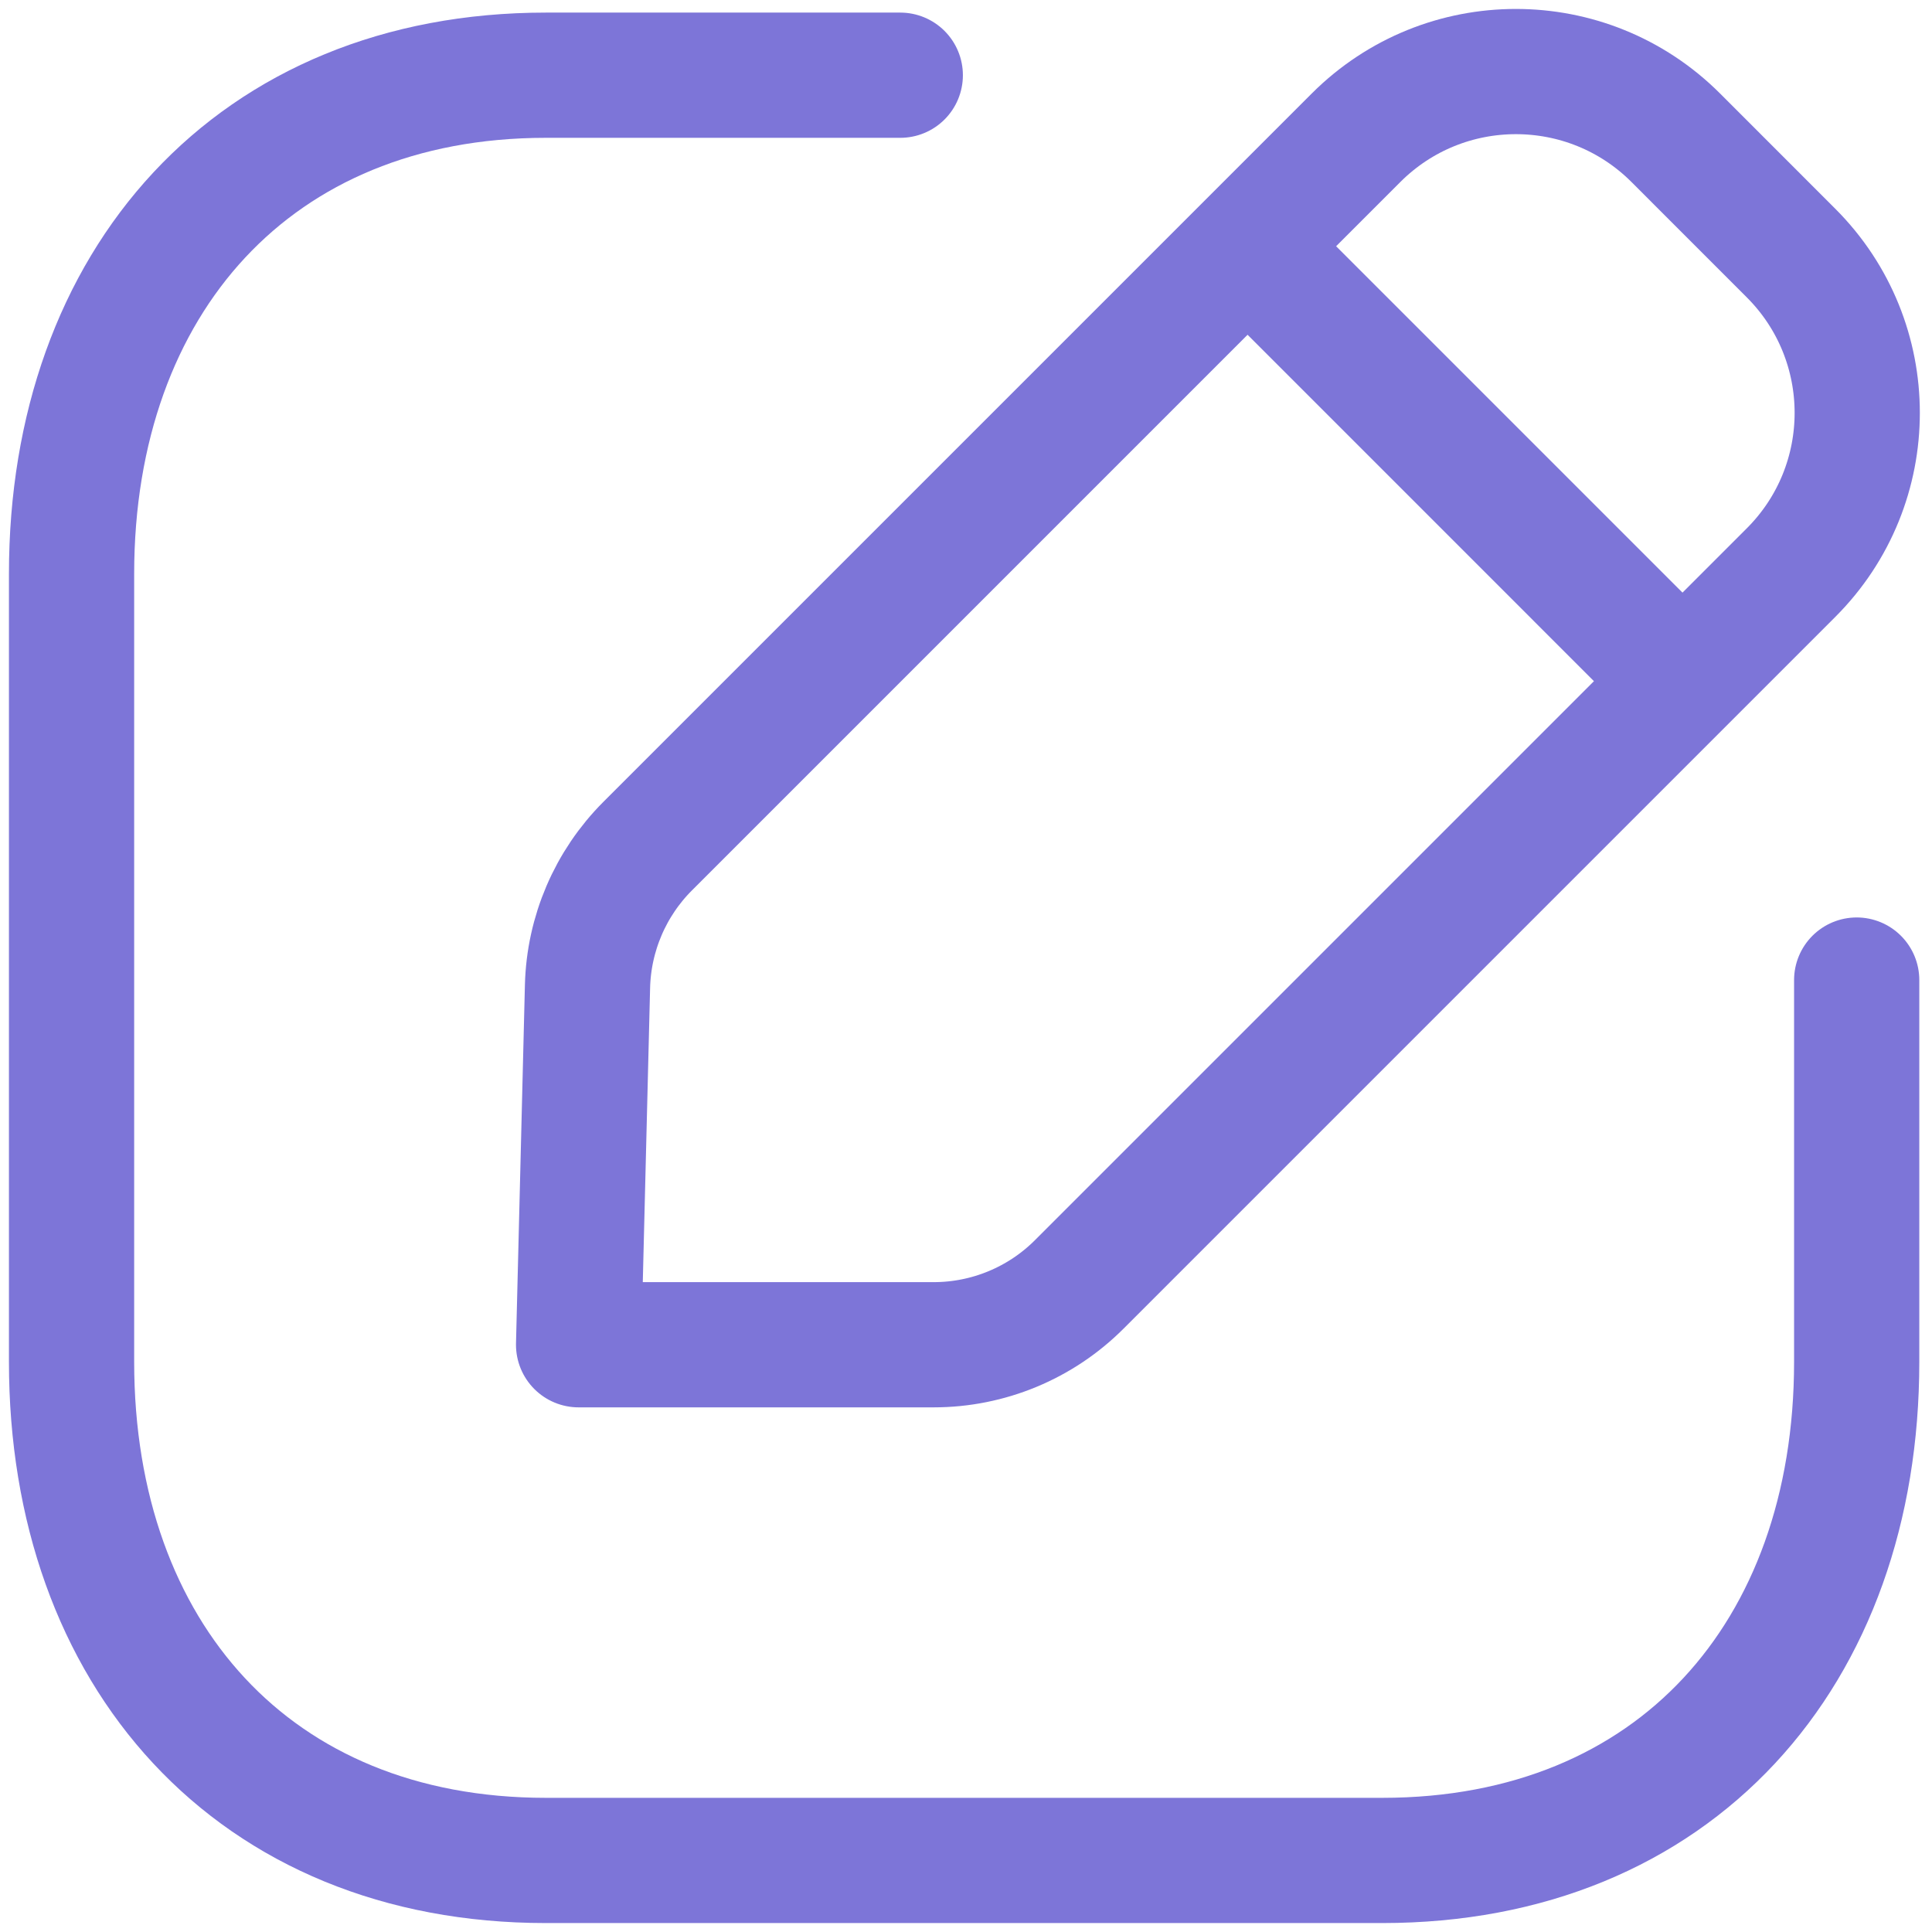
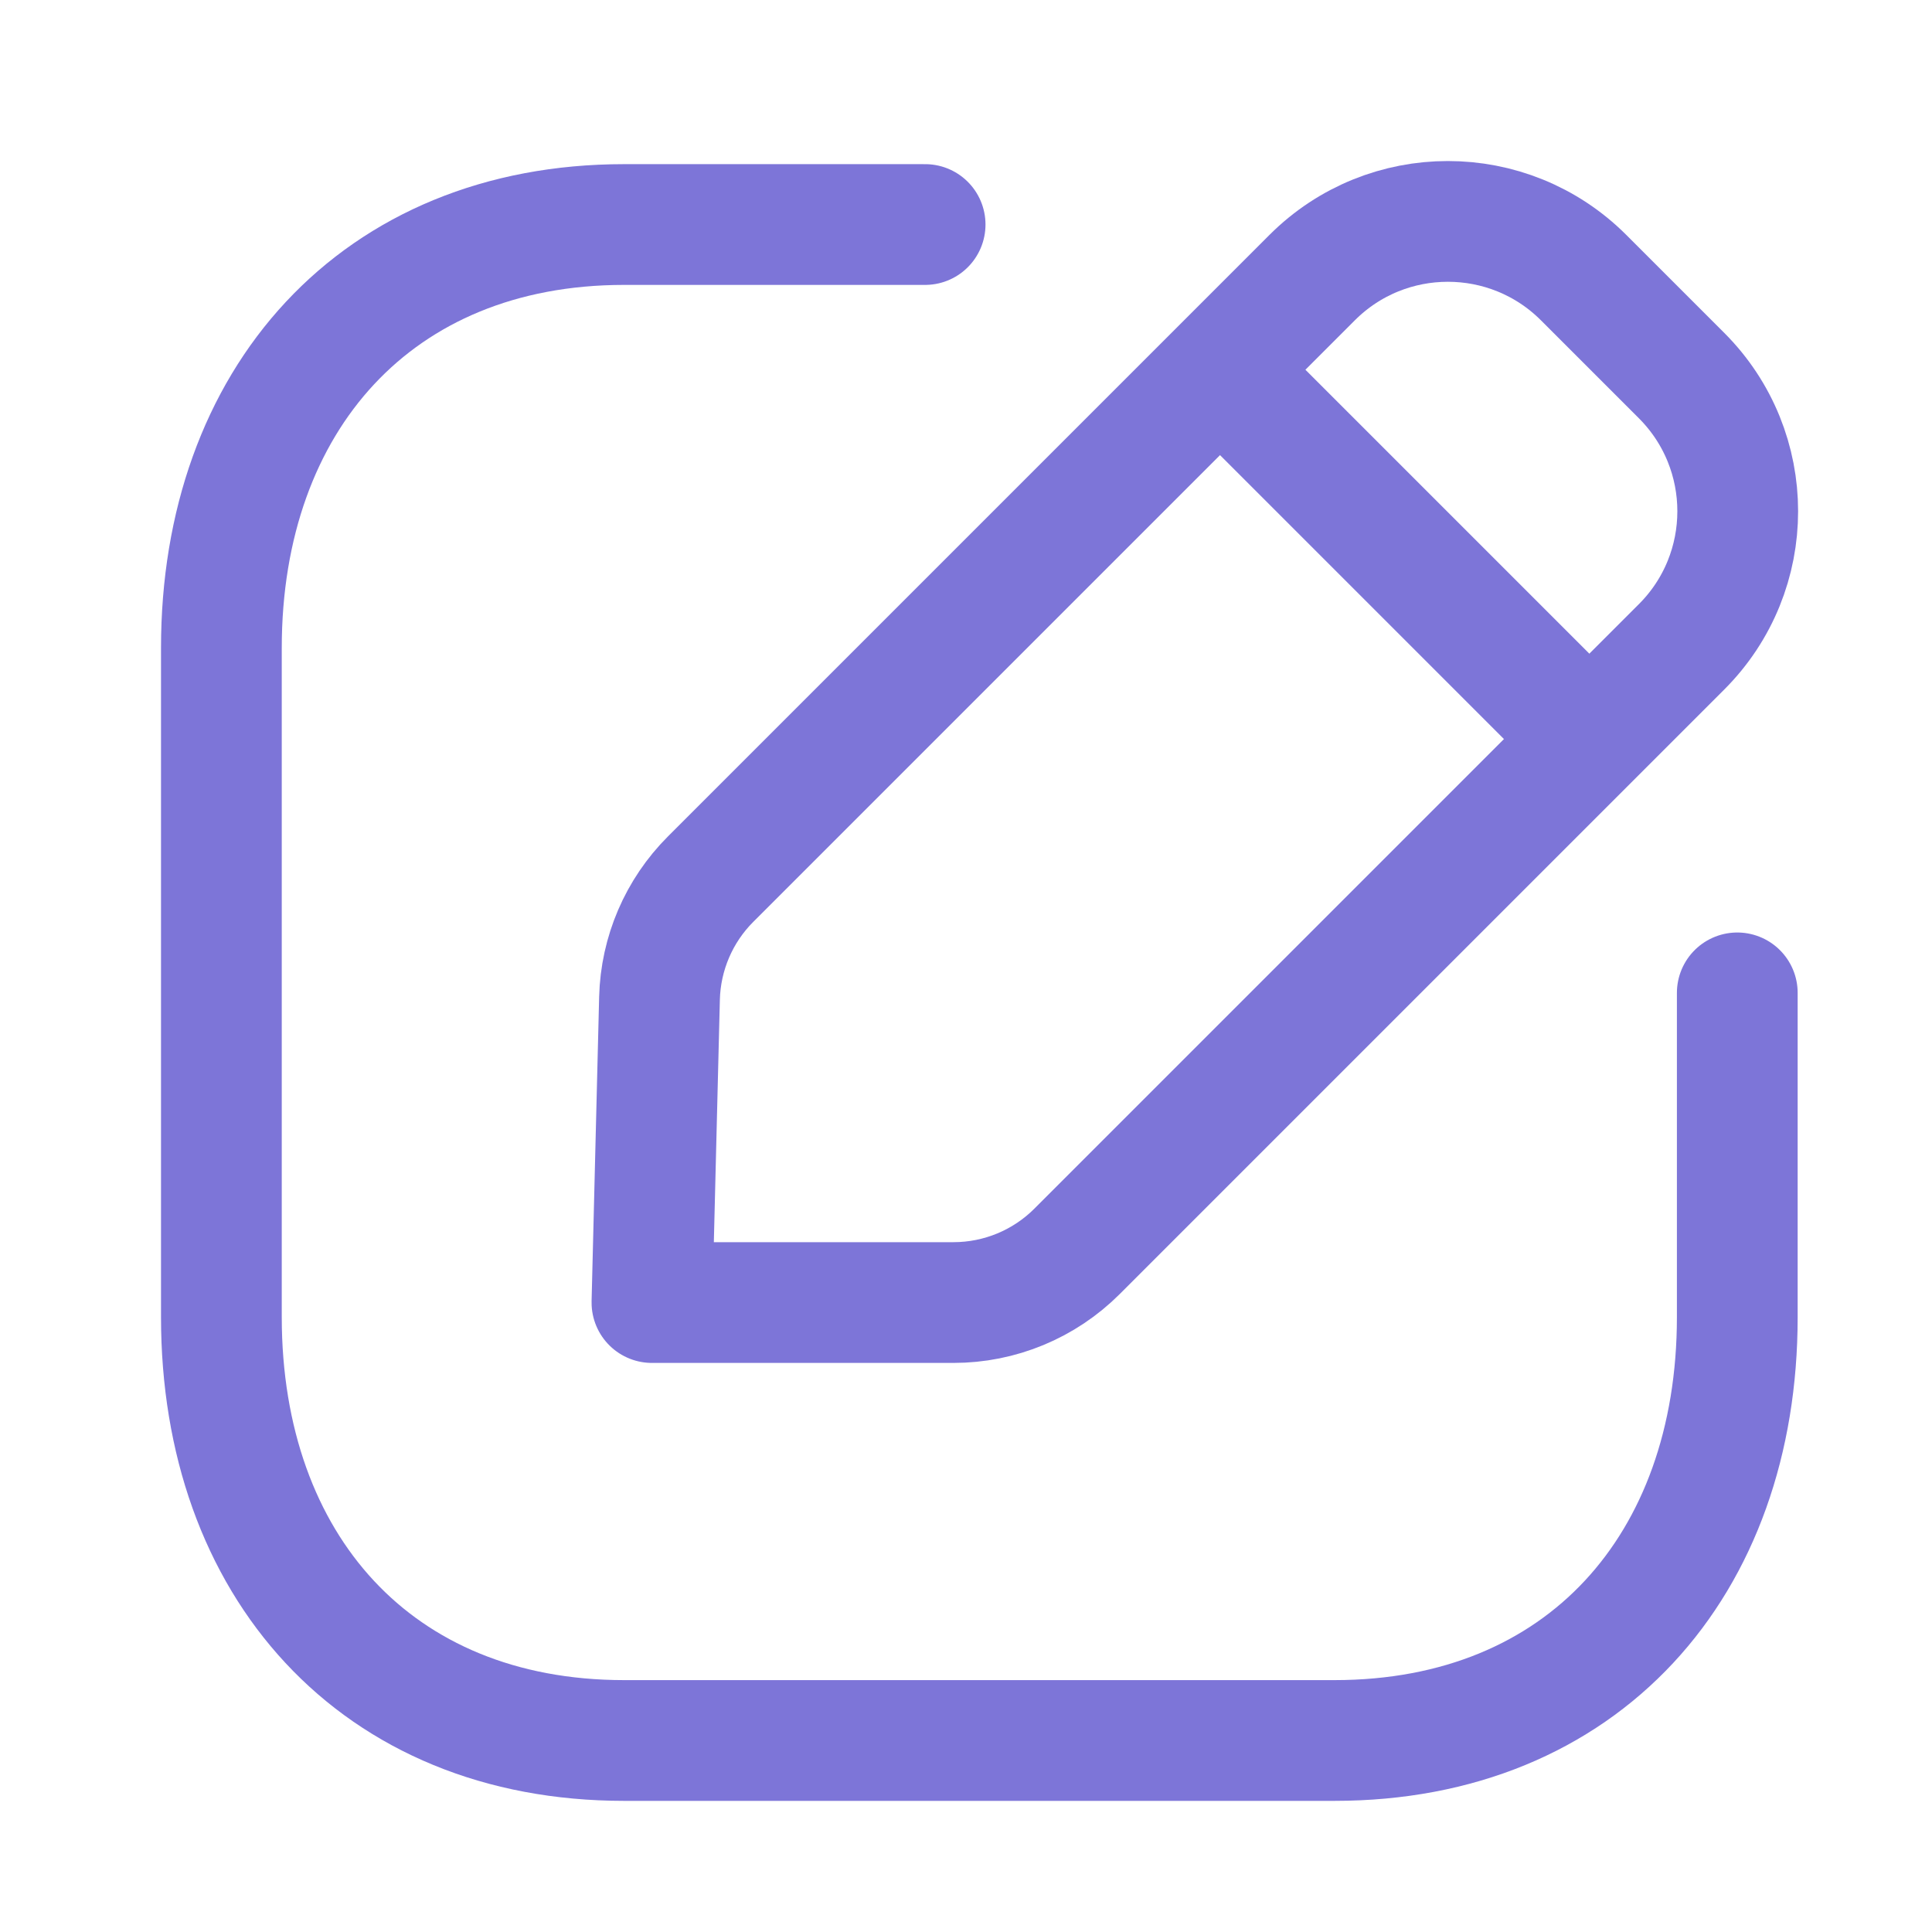
- <svg xmlns="http://www.w3.org/2000/svg" width="54" height="54" viewBox="0 0 54 54" fill="none">
-   <path d="M25.163 2.102H15.256C7.108 2.102 2 7.871 2 16.037V38.066C2 46.232 7.085 52 15.256 52H38.636C46.81 52 51.895 46.232 51.895 38.066V27.393" stroke="#7D75D8" stroke-width="3.5" stroke-linecap="round" stroke-linejoin="round" />
-   <path fill-rule="evenodd" clip-rule="evenodd" d="M18.103 23.649L37.904 3.848C40.371 1.384 44.369 1.384 46.836 3.848L50.06 7.073C52.527 9.54 52.527 13.54 50.06 16.005L30.164 35.901C29.086 36.979 27.623 37.586 26.097 37.586H16.172L16.421 27.57C16.458 26.097 17.059 24.693 18.103 23.649Z" stroke="#7D75D8" stroke-width="3.5" stroke-linecap="round" stroke-linejoin="round" />
-   <path d="M34.895 6.907L46.993 19.006" stroke="#7D75D8" stroke-width="3.5" stroke-linecap="round" stroke-linejoin="round" />
+ <svg xmlns="http://www.w3.org/2000/svg" width="56" height="56" viewBox="0 0 56 56" fill="none">
+   <path d="M26.815 6.508H18.091C10.916 6.508 6.417 11.587 6.417 18.779V38.178C6.417 45.369 10.895 50.449 18.091 50.449H38.68C45.879 50.449 50.356 45.369 50.356 38.178V28.779" stroke="#7D75D8" stroke-width="3.5" stroke-linecap="round" stroke-linejoin="round" />
+   <path fill-rule="evenodd" clip-rule="evenodd" d="M20.598 25.482L38.035 8.045C40.207 5.875 43.728 5.875 45.9 8.045L48.74 10.885C50.912 13.057 50.912 16.58 48.74 18.75L31.219 36.271C30.269 37.221 28.981 37.755 27.637 37.755H18.897L19.116 28.935C19.149 27.638 19.678 26.401 20.598 25.482Z" stroke="#7D75D8" stroke-width="3.5" stroke-linecap="round" stroke-linejoin="round" />
+   <path d="M35.385 10.739L46.039 21.393" stroke="#7D75D8" stroke-width="3.5" stroke-linecap="round" stroke-linejoin="round" />
</svg>
